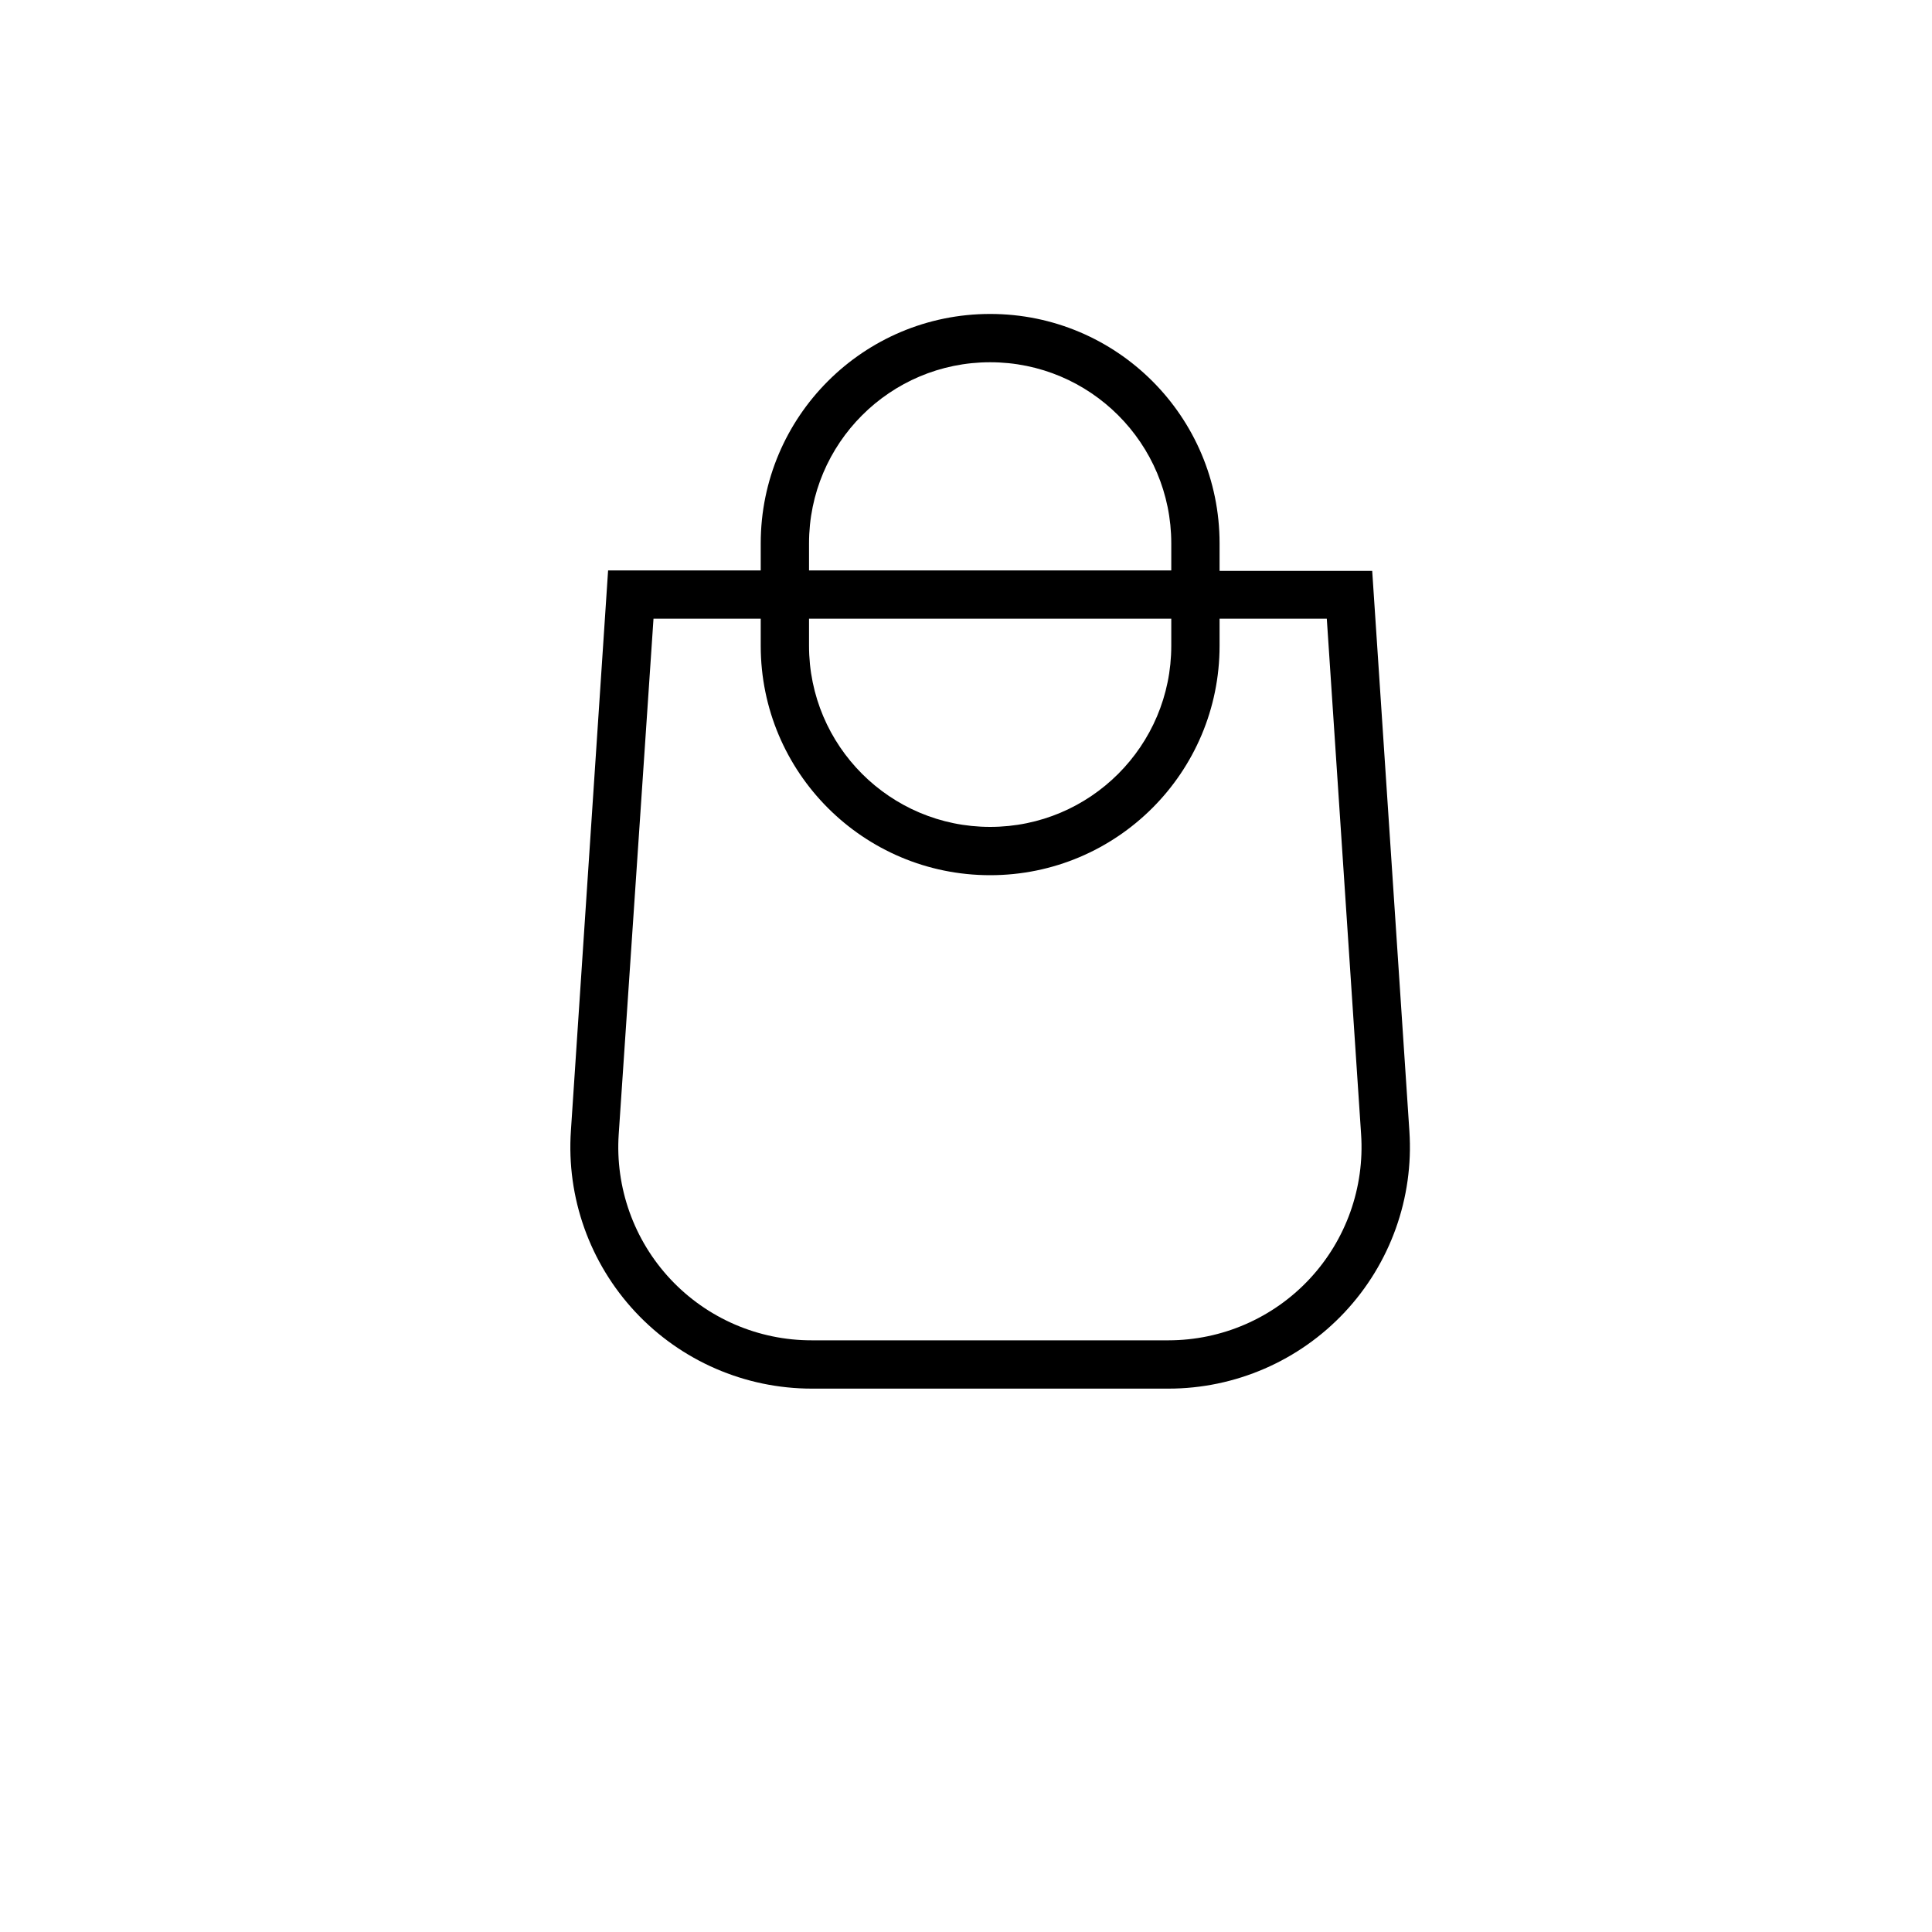
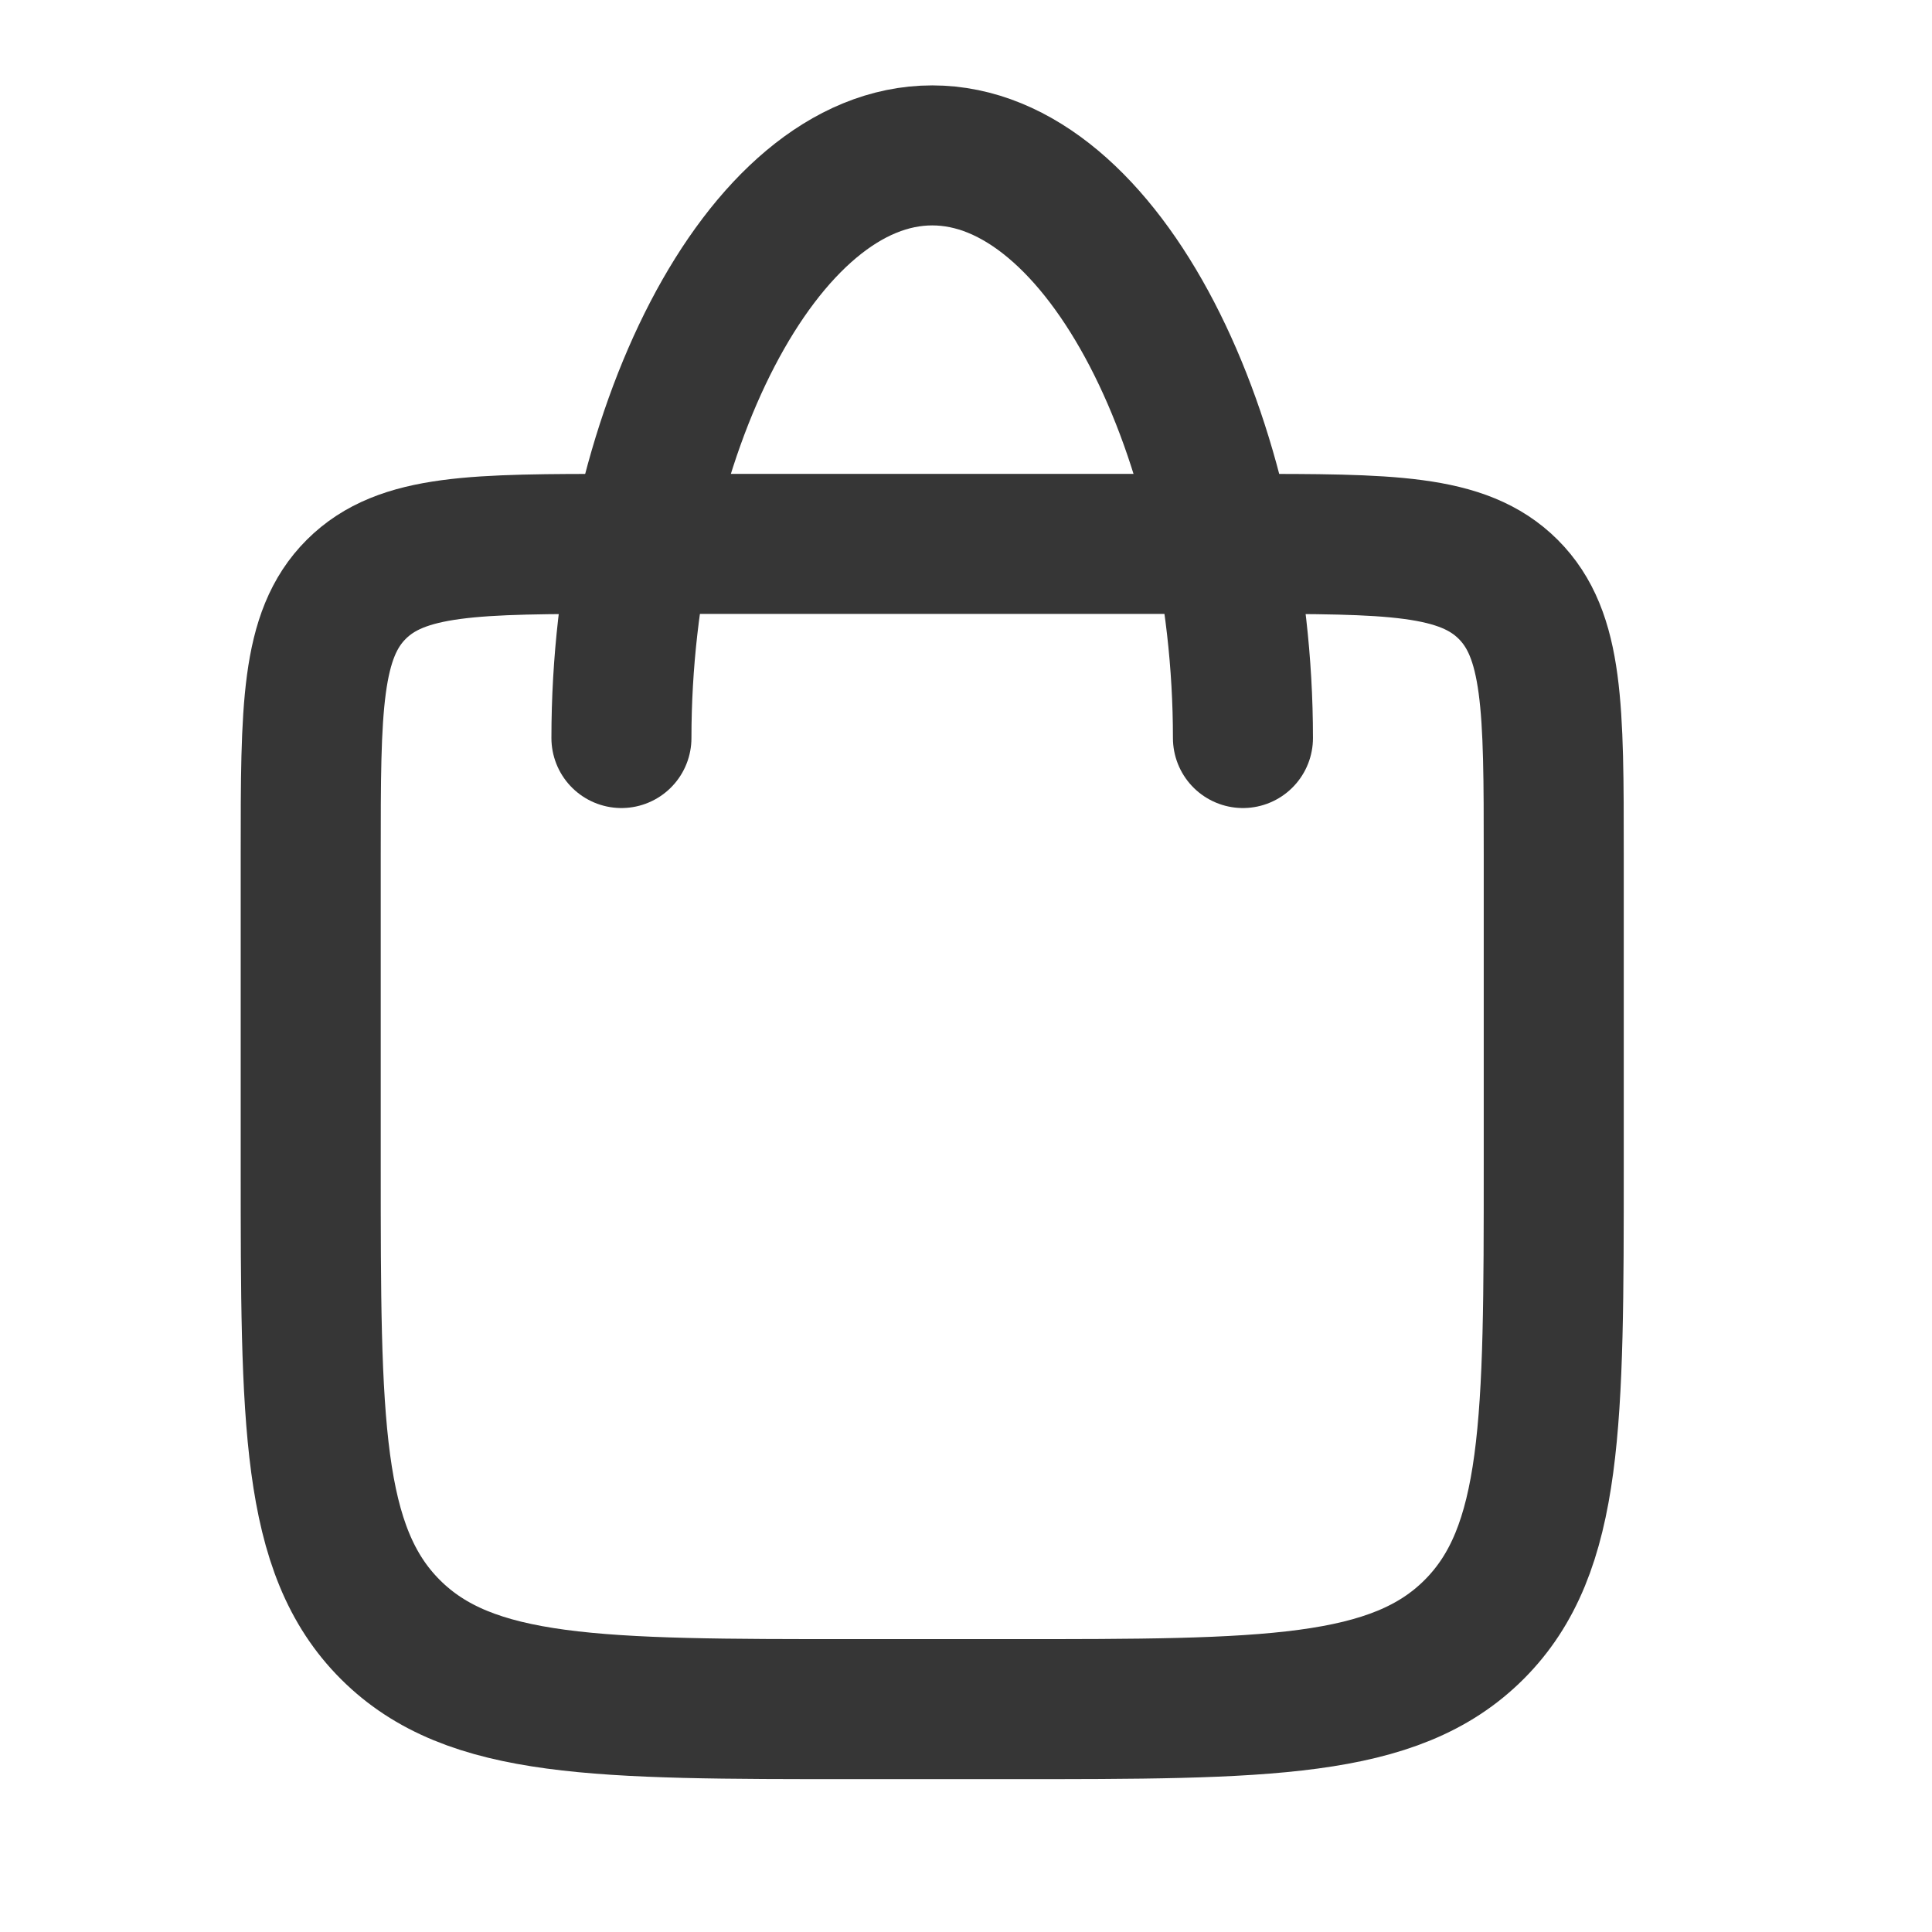
- <svg xmlns="http://www.w3.org/2000/svg" fill="none" class="icon icon-cart" viewBox="0 0 40 40">
-   <path fill="currentColor" fill-rule="evenodd" d="M20.5 6.5a4.75 4.75 0 0 0-4.75 4.75v.56h-3.16l-.77 11.6a5 5 0 0 0 4.99 5.34h7.38a5 5 0 0 0 4.99-5.33l-.77-11.6h-3.16v-.57A4.75 4.75 0 0 0 20.5 6.5m3.75 5.31v-.56a3.75 3.75 0 1 0-7.5 0v.56zm-7.5 1h7.5v.56a3.75 3.75 0 1 1-7.5 0zm-1 0v.56a4.75 4.75 0 1 0 9.5 0v-.56h2.22l.71 10.67a4 4 0 0 1-3.99 4.27h-7.38a4 4 0 0 1-4-4.27l.72-10.67z" />
+ <svg xmlns="http://www.w3.org/2000/svg" width="23" height="23" viewBox="0 0 23 23" fill="none">
+   <path d="M7.399 6.475H14.797C16.541 6.475 17.413 6.475 17.955 7.016C18.497 7.558 18.497 8.43 18.497 10.174V13.873C18.497 16.925 18.497 18.451 17.549 19.399C16.601 20.347 15.075 20.347 12.023 20.347H10.173C7.121 20.347 5.595 20.347 4.647 19.399C3.699 18.451 3.699 16.925 3.699 13.873V10.174C3.699 8.43 3.699 7.558 4.241 7.016C4.783 6.475 5.655 6.475 7.399 6.475Z" stroke="#363636" stroke-width="1.667" stroke-linecap="round" stroke-linejoin="round" />
+   <path d="M14.797 8.786C14.797 5.211 13.141 1.85 11.098 1.85C9.055 1.85 7.398 5.211 7.398 8.786" stroke="#363636" stroke-width="1.667" stroke-linecap="round" stroke-linejoin="round" />
</svg>
